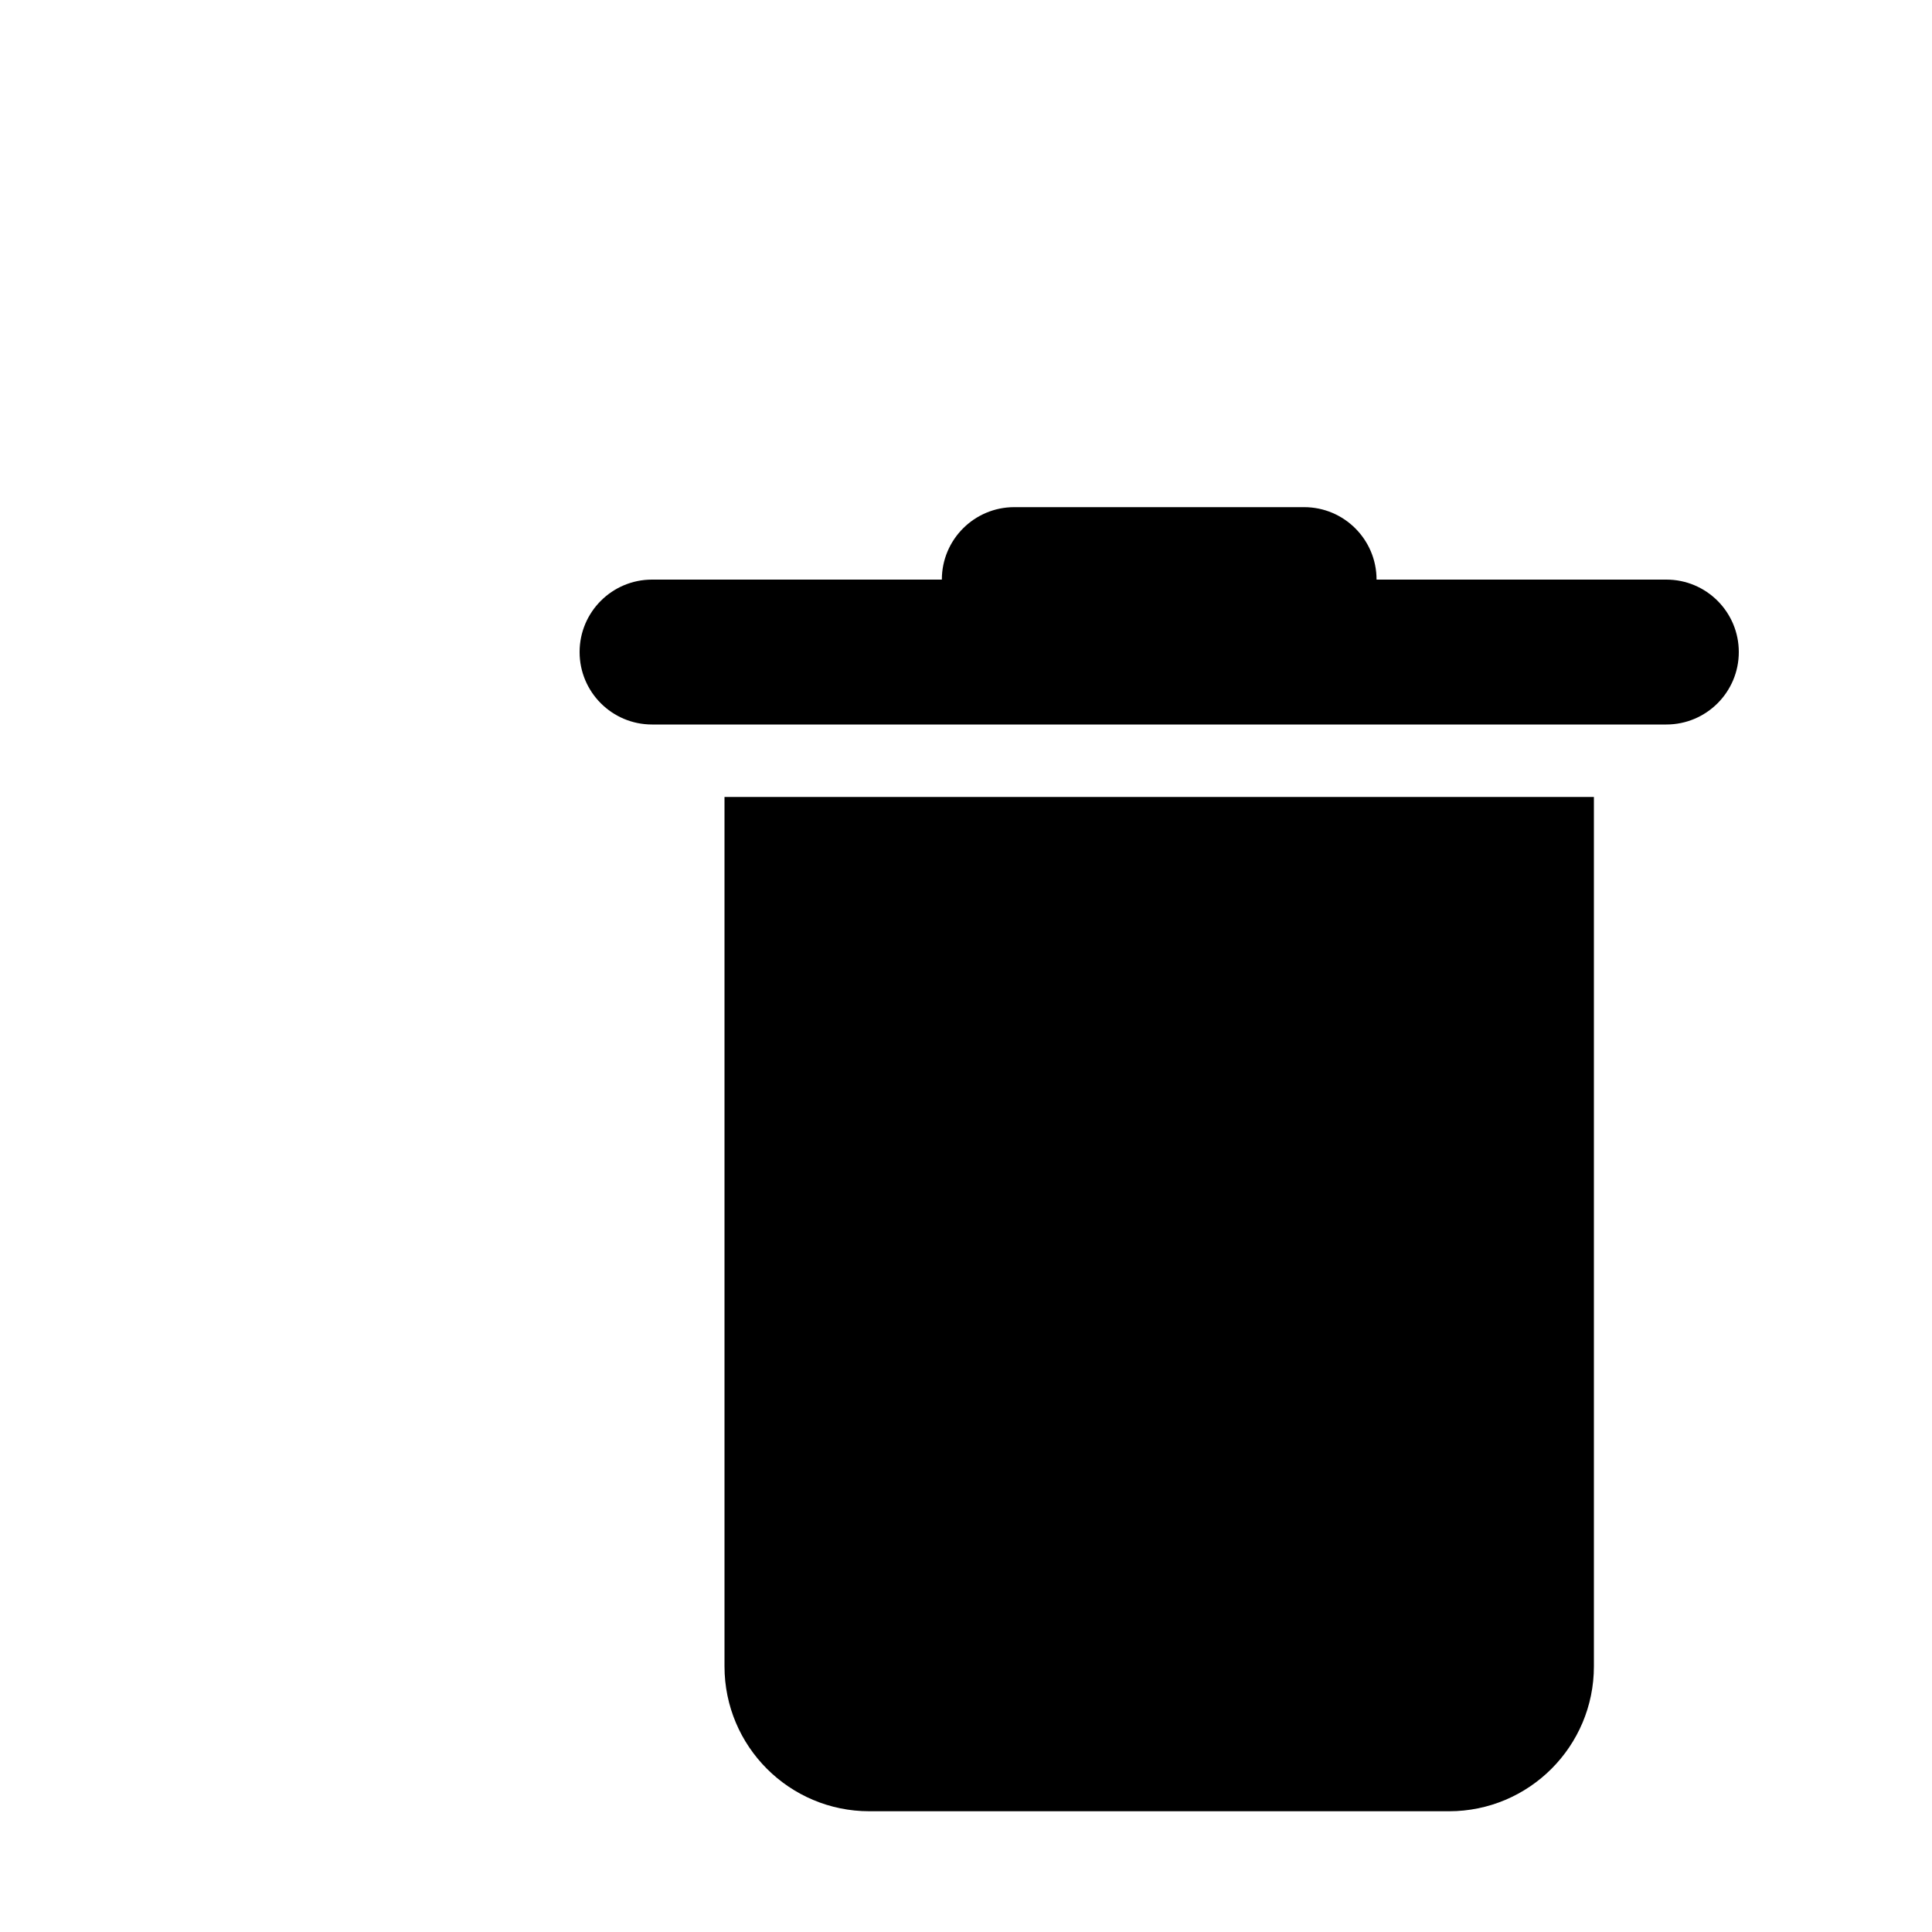
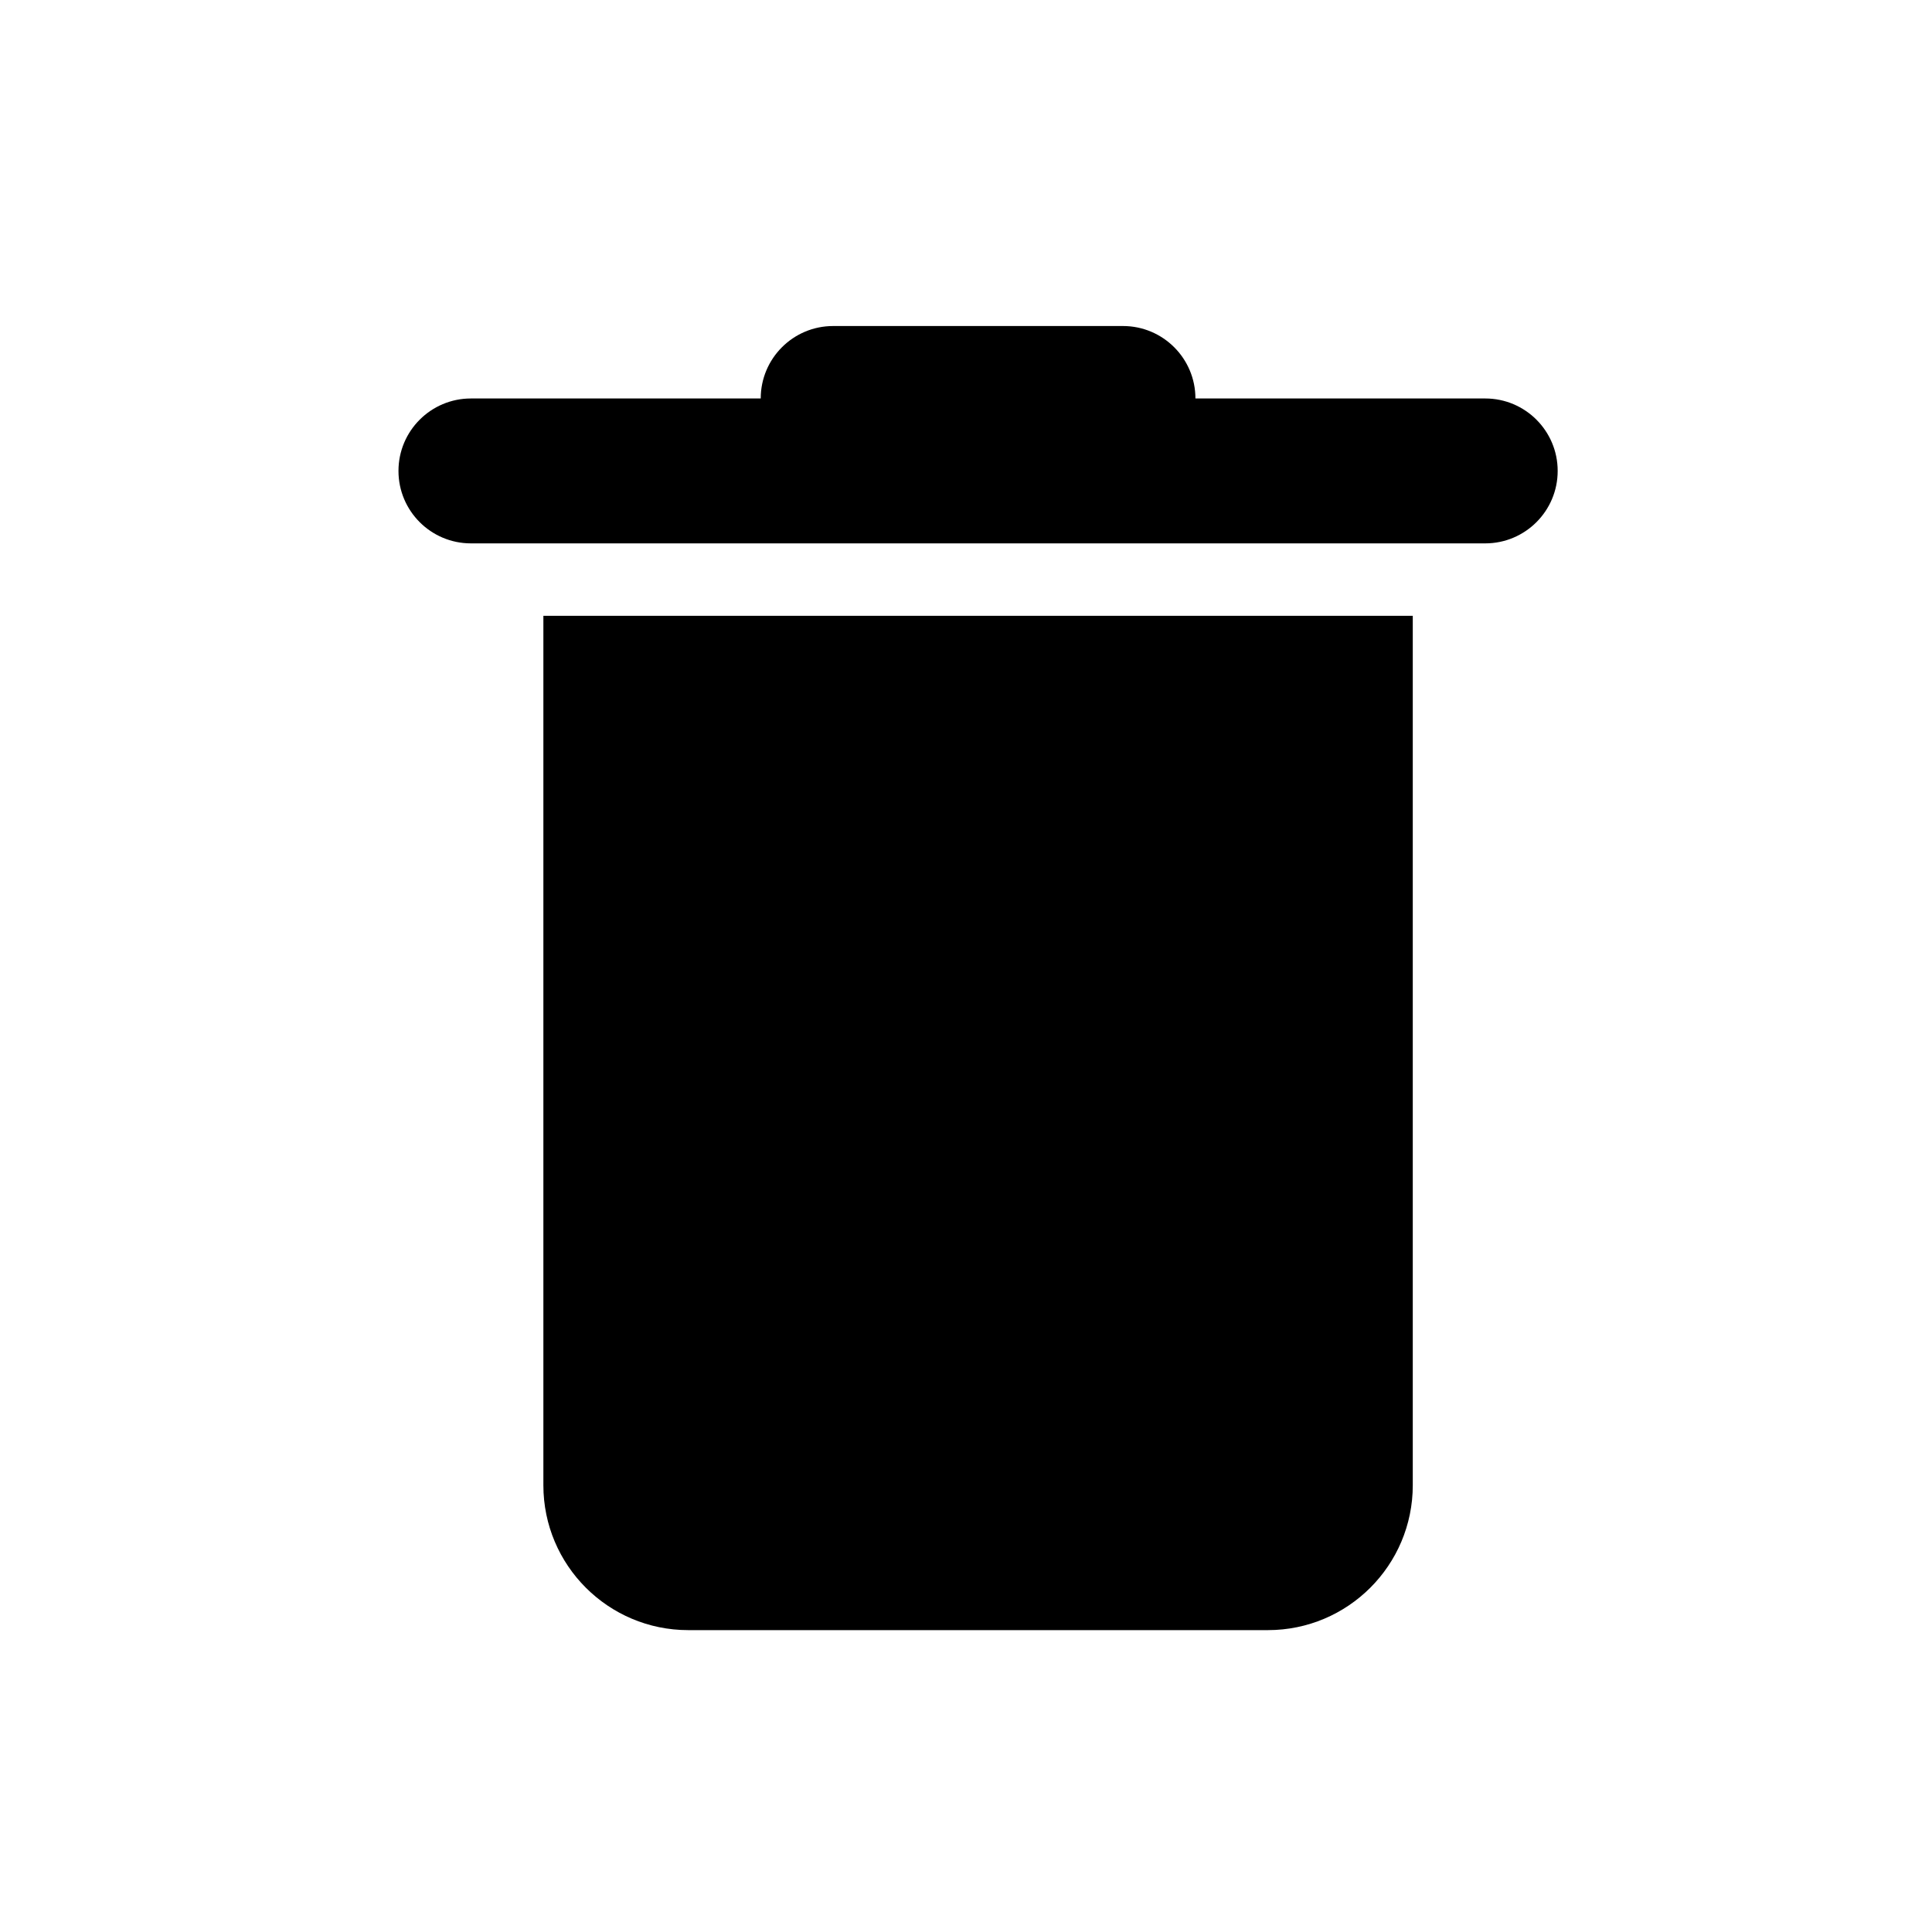
<svg xmlns="http://www.w3.org/2000/svg" width="32" height="32" viewBox="0 0 32 32">
-   <path d="M10 11h12v12a2 2 0 0 1-2 2h-8a2 2 0 0 1-2-2V11zM13 8a1 1 0 0 1 1-1h4a1 1 0 0 1 1 1h4a1 1 0 0 1 0 2H9a1 1 0 1 1 0-2h4z" transform-origin="50% 50%" transform="scale(1.2)" />
+   <path d="M9 10.2h14.4v14.4A2.4 2.4 0 0 1 21 27h-9.6A2.4 2.4 0 0 1 9 24.6V10.2zm3.6-3.6a1.2 1.2 0 0 1 1.2-1.2h4.8a1.2 1.2 0 0 1 1.2 1.2h4.8a1.2 1.2 0 1 1 0 2.4H7.8a1.2 1.2 0 1 1 0-2.4h4.8z" />
</svg>
